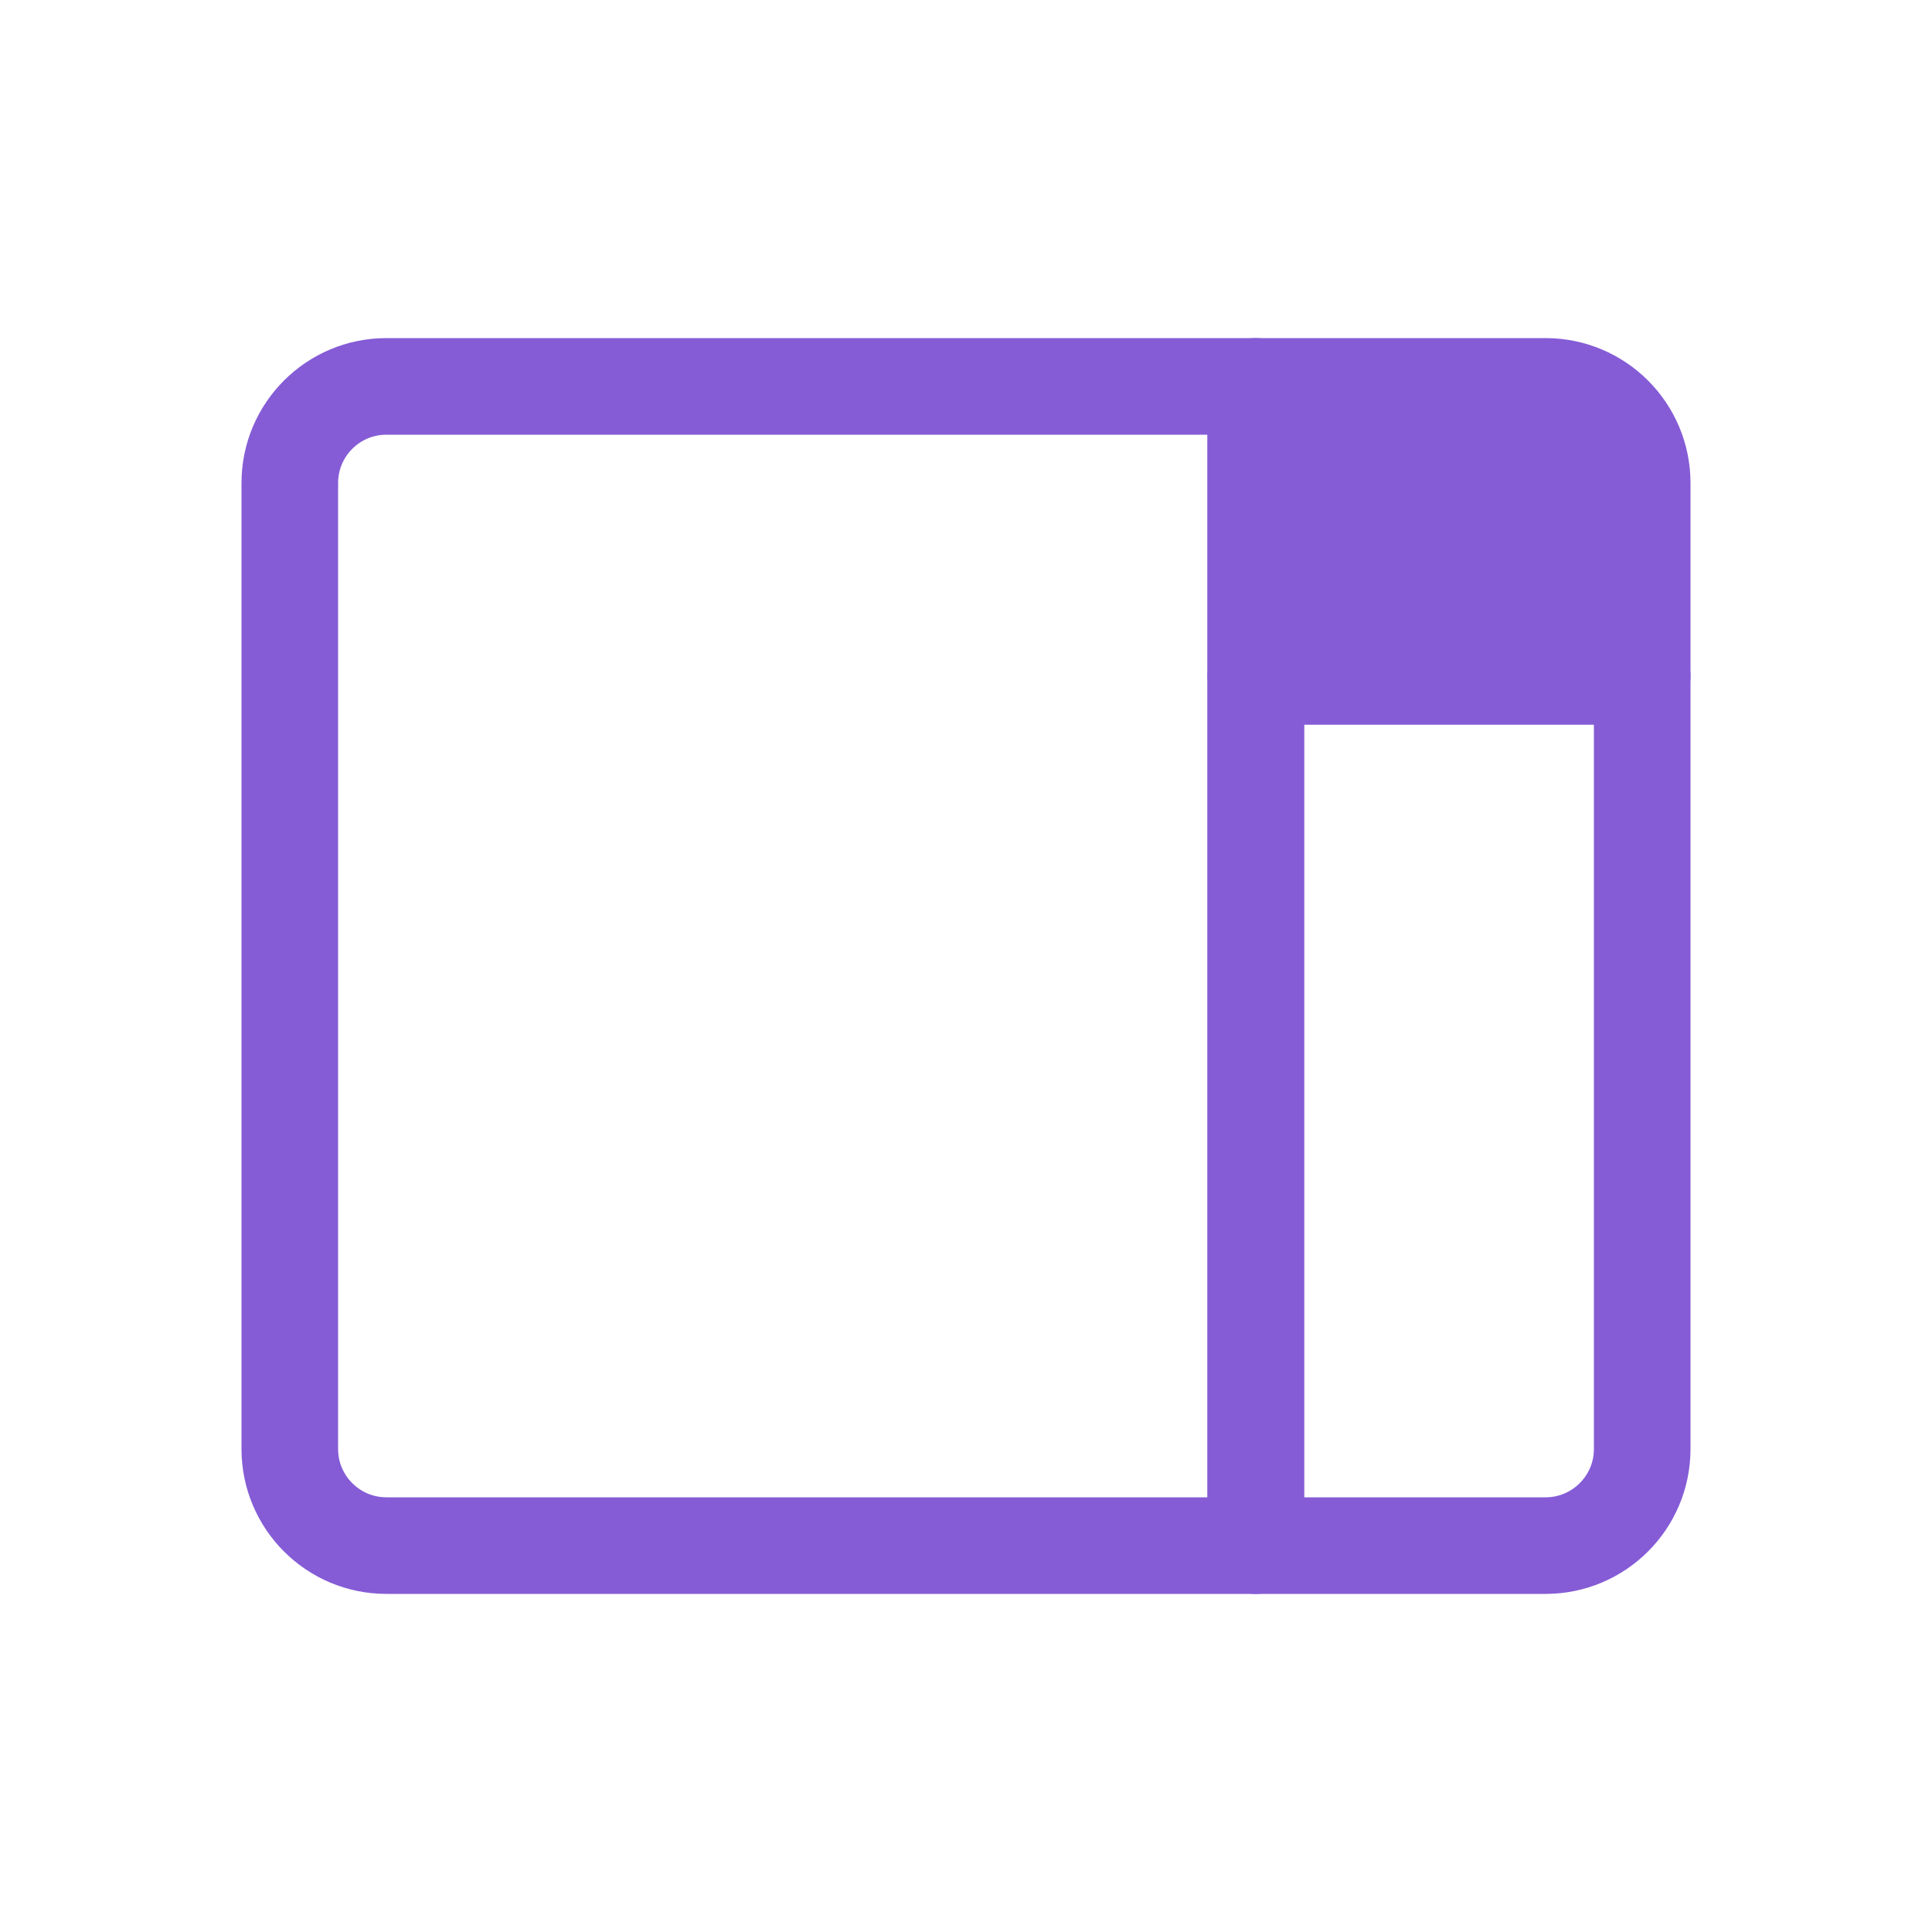
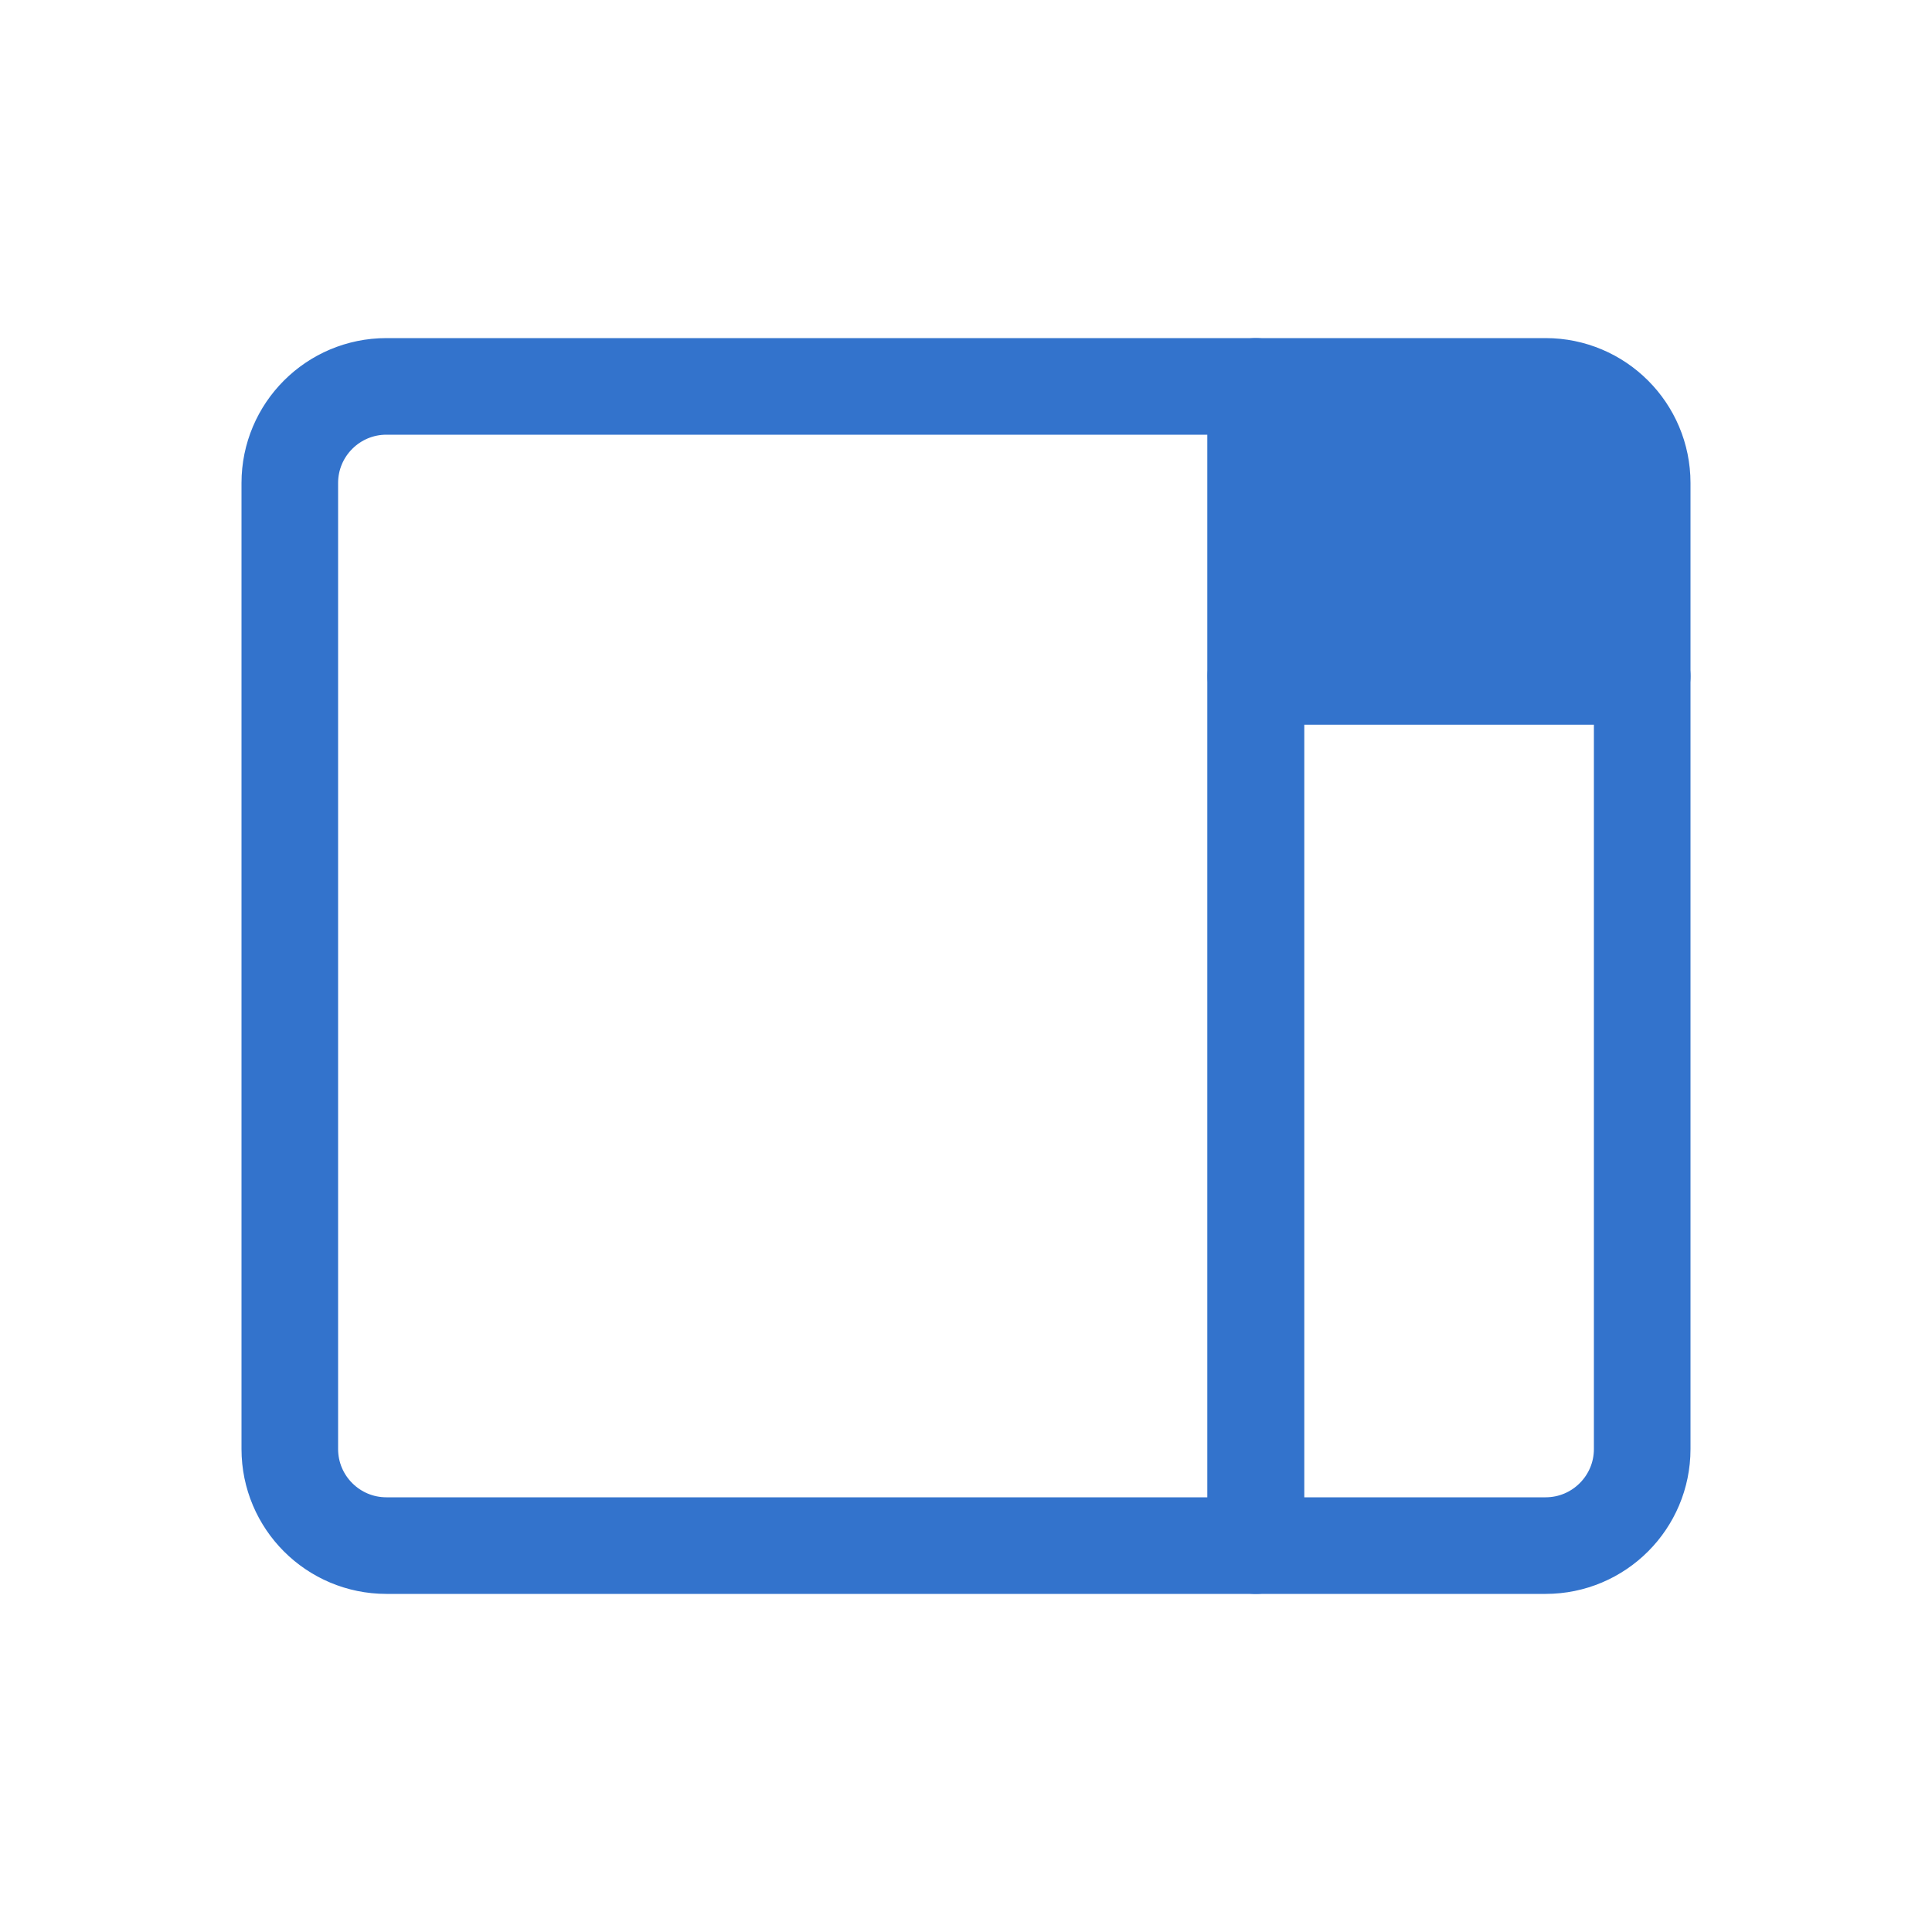
<svg xmlns="http://www.w3.org/2000/svg" width="20px" height="20px" viewBox="0 0 20 20" version="1.1">
  <defs />
  <g id="Page-1" stroke="none" stroke-width="1" fill="none" fill-rule="evenodd" stroke-linecap="round" stroke-linejoin="round">
-     <g id="Small-Stage-(inactive)" stroke="#855CD6">
+     <g id="Small-Stage-(inactive)" stroke="#3373CC">
      <g id="small-stage-(inactive)" transform="translate(3, 4)">
        <path d="M1,0 L10,0 L10,12 L1,12 L1,12 C0.448,12 6.76353751e-17,11.552 0,11 L0,1 L0,1 C-6.76353751e-17,0.448 0.448,1.01453063e-16 1,0 Z" id="Rectangle" />
-         <path d="M10,0 L13,0 L13,0 C13.552,-1.01453063e-16 14,0.448 14,1 L14,3 L10,3 L10,0 Z" id="Rectangle" fill="#855CD6" />
+         <path d="M10,0 L13,0 L13,0 C13.552,-1.01453063e-16 14,0.448 14,1 L14,3 L10,3 L10,0 Z" id="Rectangle" fill="#3373CC" />
        <path d="M10,3 L14,3 L14,11 L14,11 C14,11.552 13.552,12 13,12 L10,12 L10,3 Z" id="Rectangle-Copy" />
      </g>
    </g>
  </g>
</svg>
